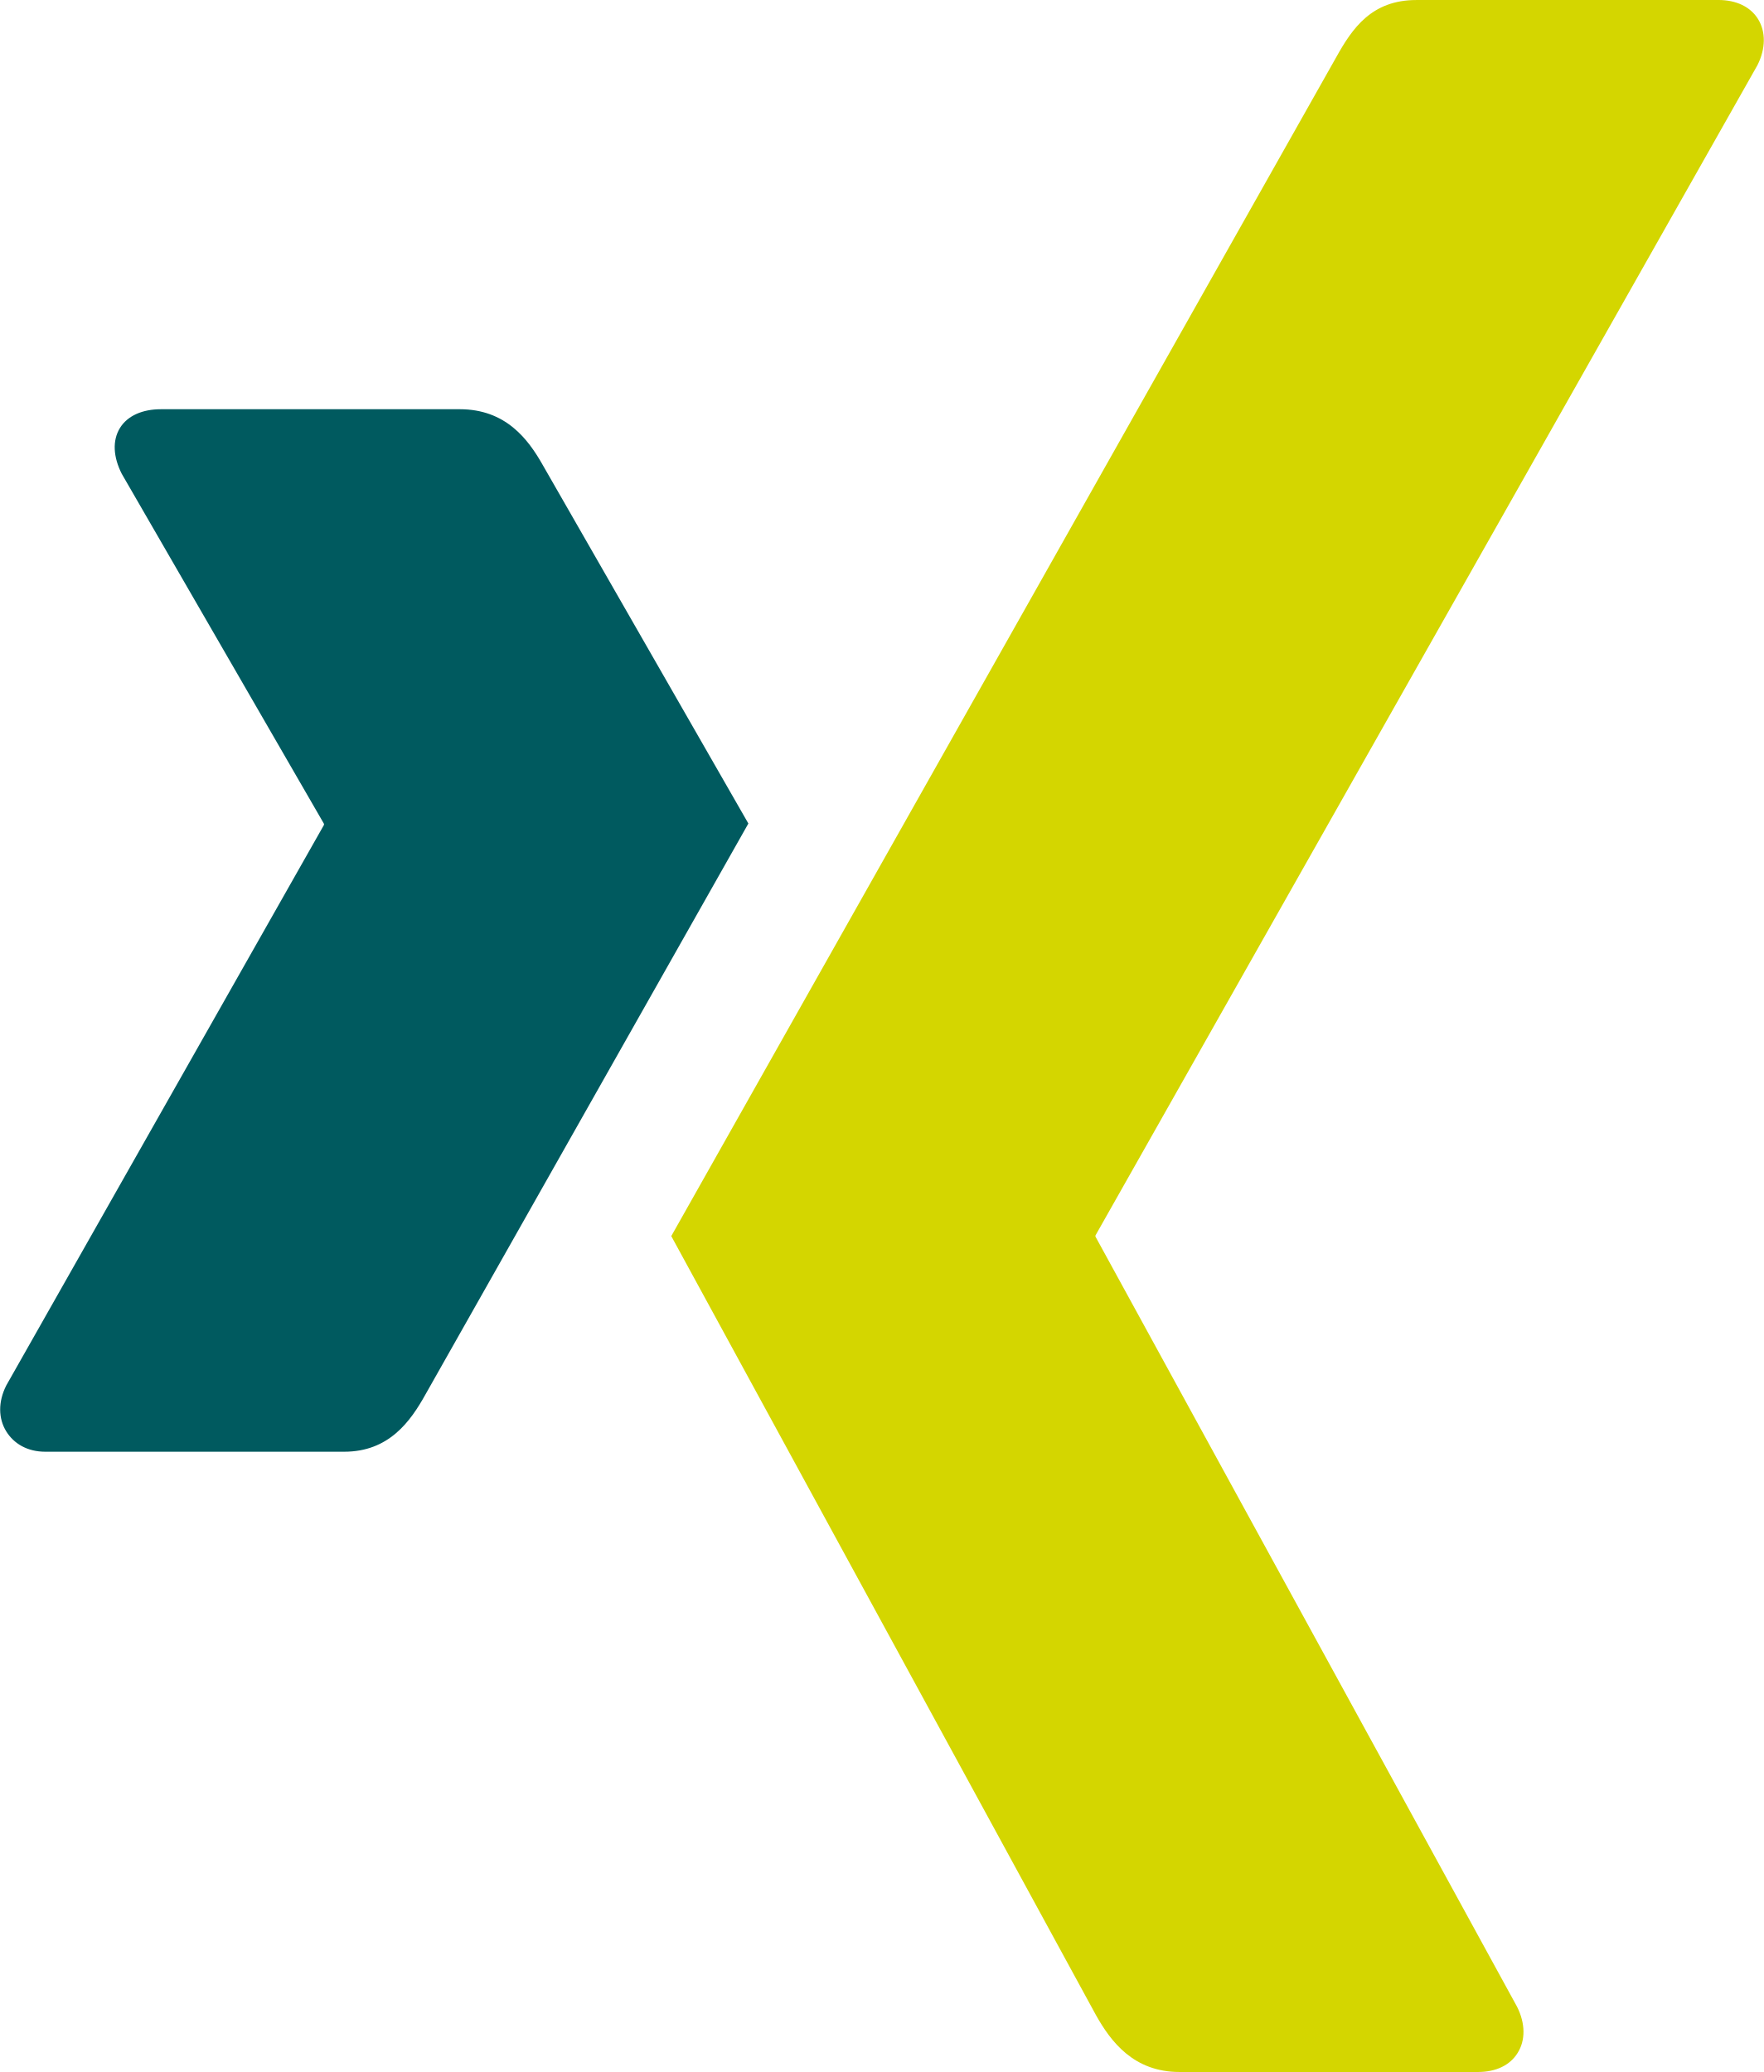
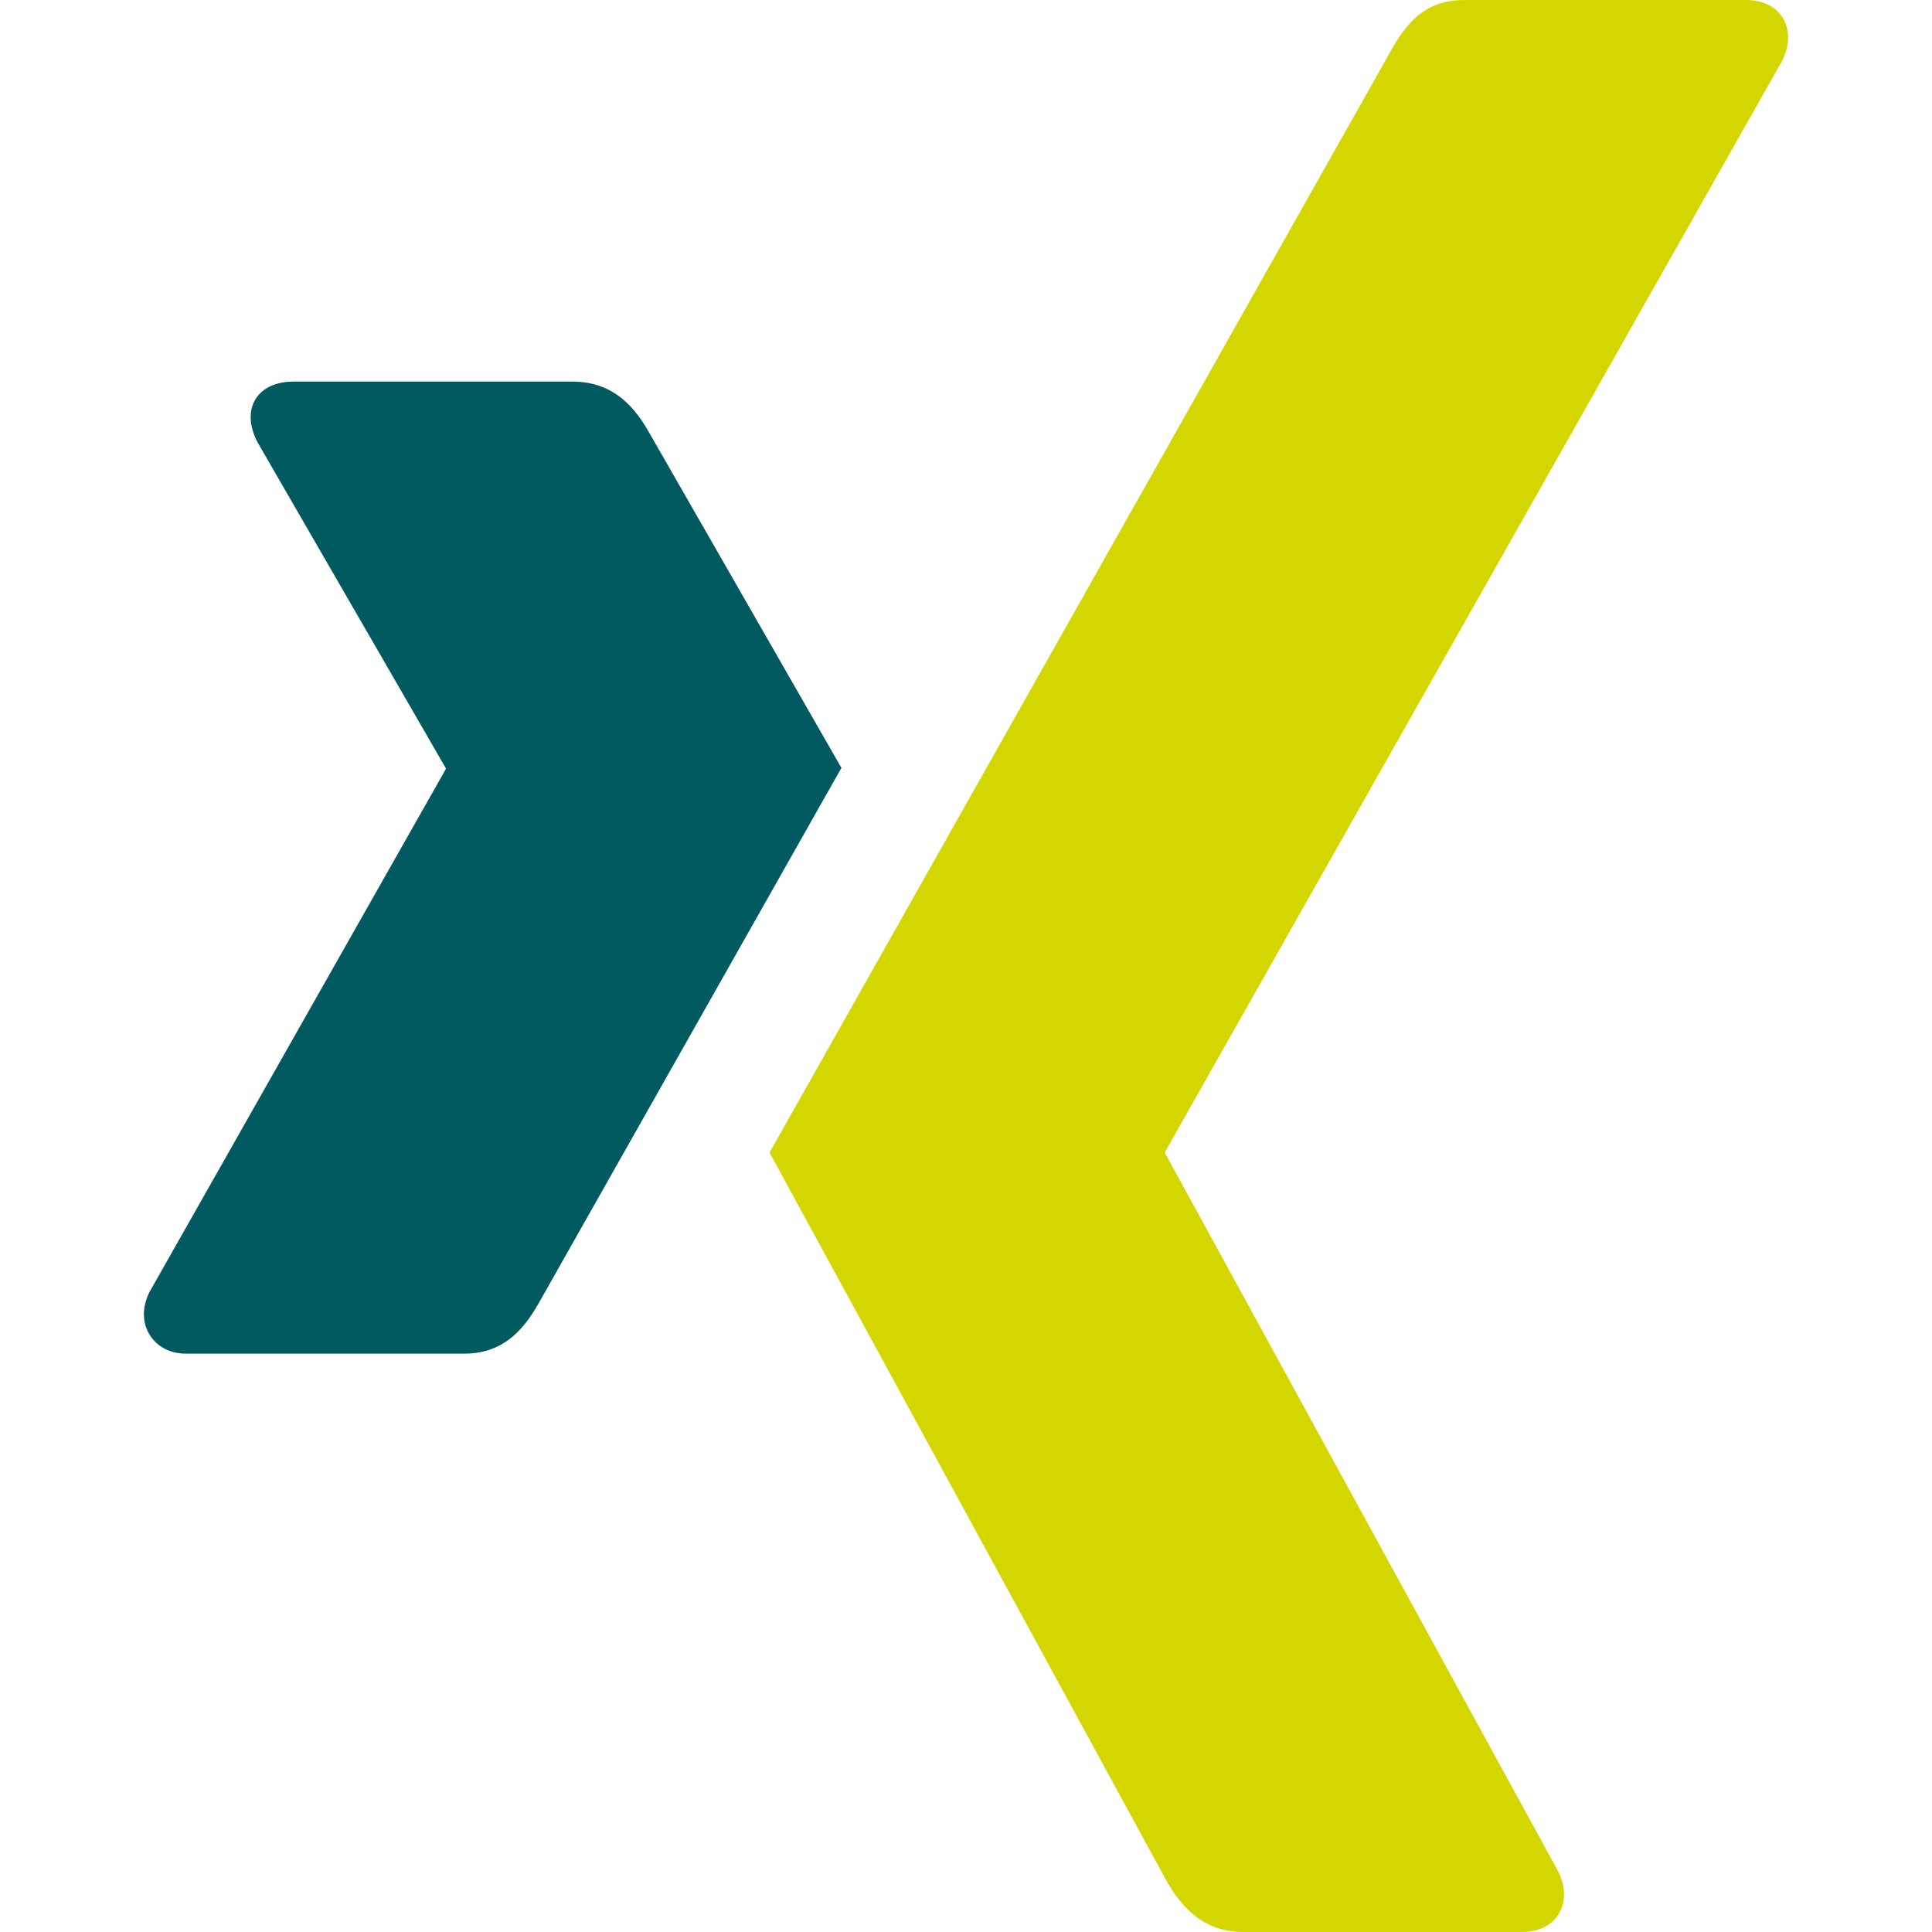
- <svg xmlns="http://www.w3.org/2000/svg" width="2128" height="2500" viewBox="426.896 102.499 170.207 200">
+ <svg xmlns="http://www.w3.org/2000/svg" class="xing-icon social-icon" width="1em" height="1em" viewBox="426.896 102.499 170.207 200">
  <path d="M442.394 142c-1.736 0-3.197.61-3.934 1.803-.76 1.231-.645 2.818.166 4.424l19.503 33.761c.033.064.033.105 0 .164l-30.648 54.084c-.799 1.592-.76 3.191 0 4.425.736 1.187 2.033 1.966 3.771 1.966h28.844c4.312 0 6.393-2.91 7.867-5.57 0 0 29.973-53.01 31.14-55.068-.118-.19-19.83-34.58-19.83-34.58-1.439-2.557-3.606-5.41-8.03-5.41h-28.849z" fill="#005a5f" />
  <path d="M563.574 102.501c-4.309 0-6.176 2.714-7.723 5.494 0 0-62.14 110.2-64.188 113.818.105.196 40.984 75.191 40.984 75.191 1.432 2.558 3.641 5.494 8.06 5.494h28.81c1.738 0 3.096-.654 3.828-1.843.77-1.23.748-2.857-.059-4.458l-40.664-74.295a.167.167 0 0 1 0-.189l63.863-112.92c.803-1.594.82-3.22.061-4.452-.736-1.188-2.098-1.843-3.836-1.843h-29.139v.002h.003z" fill="#d4d600" />
</svg>
